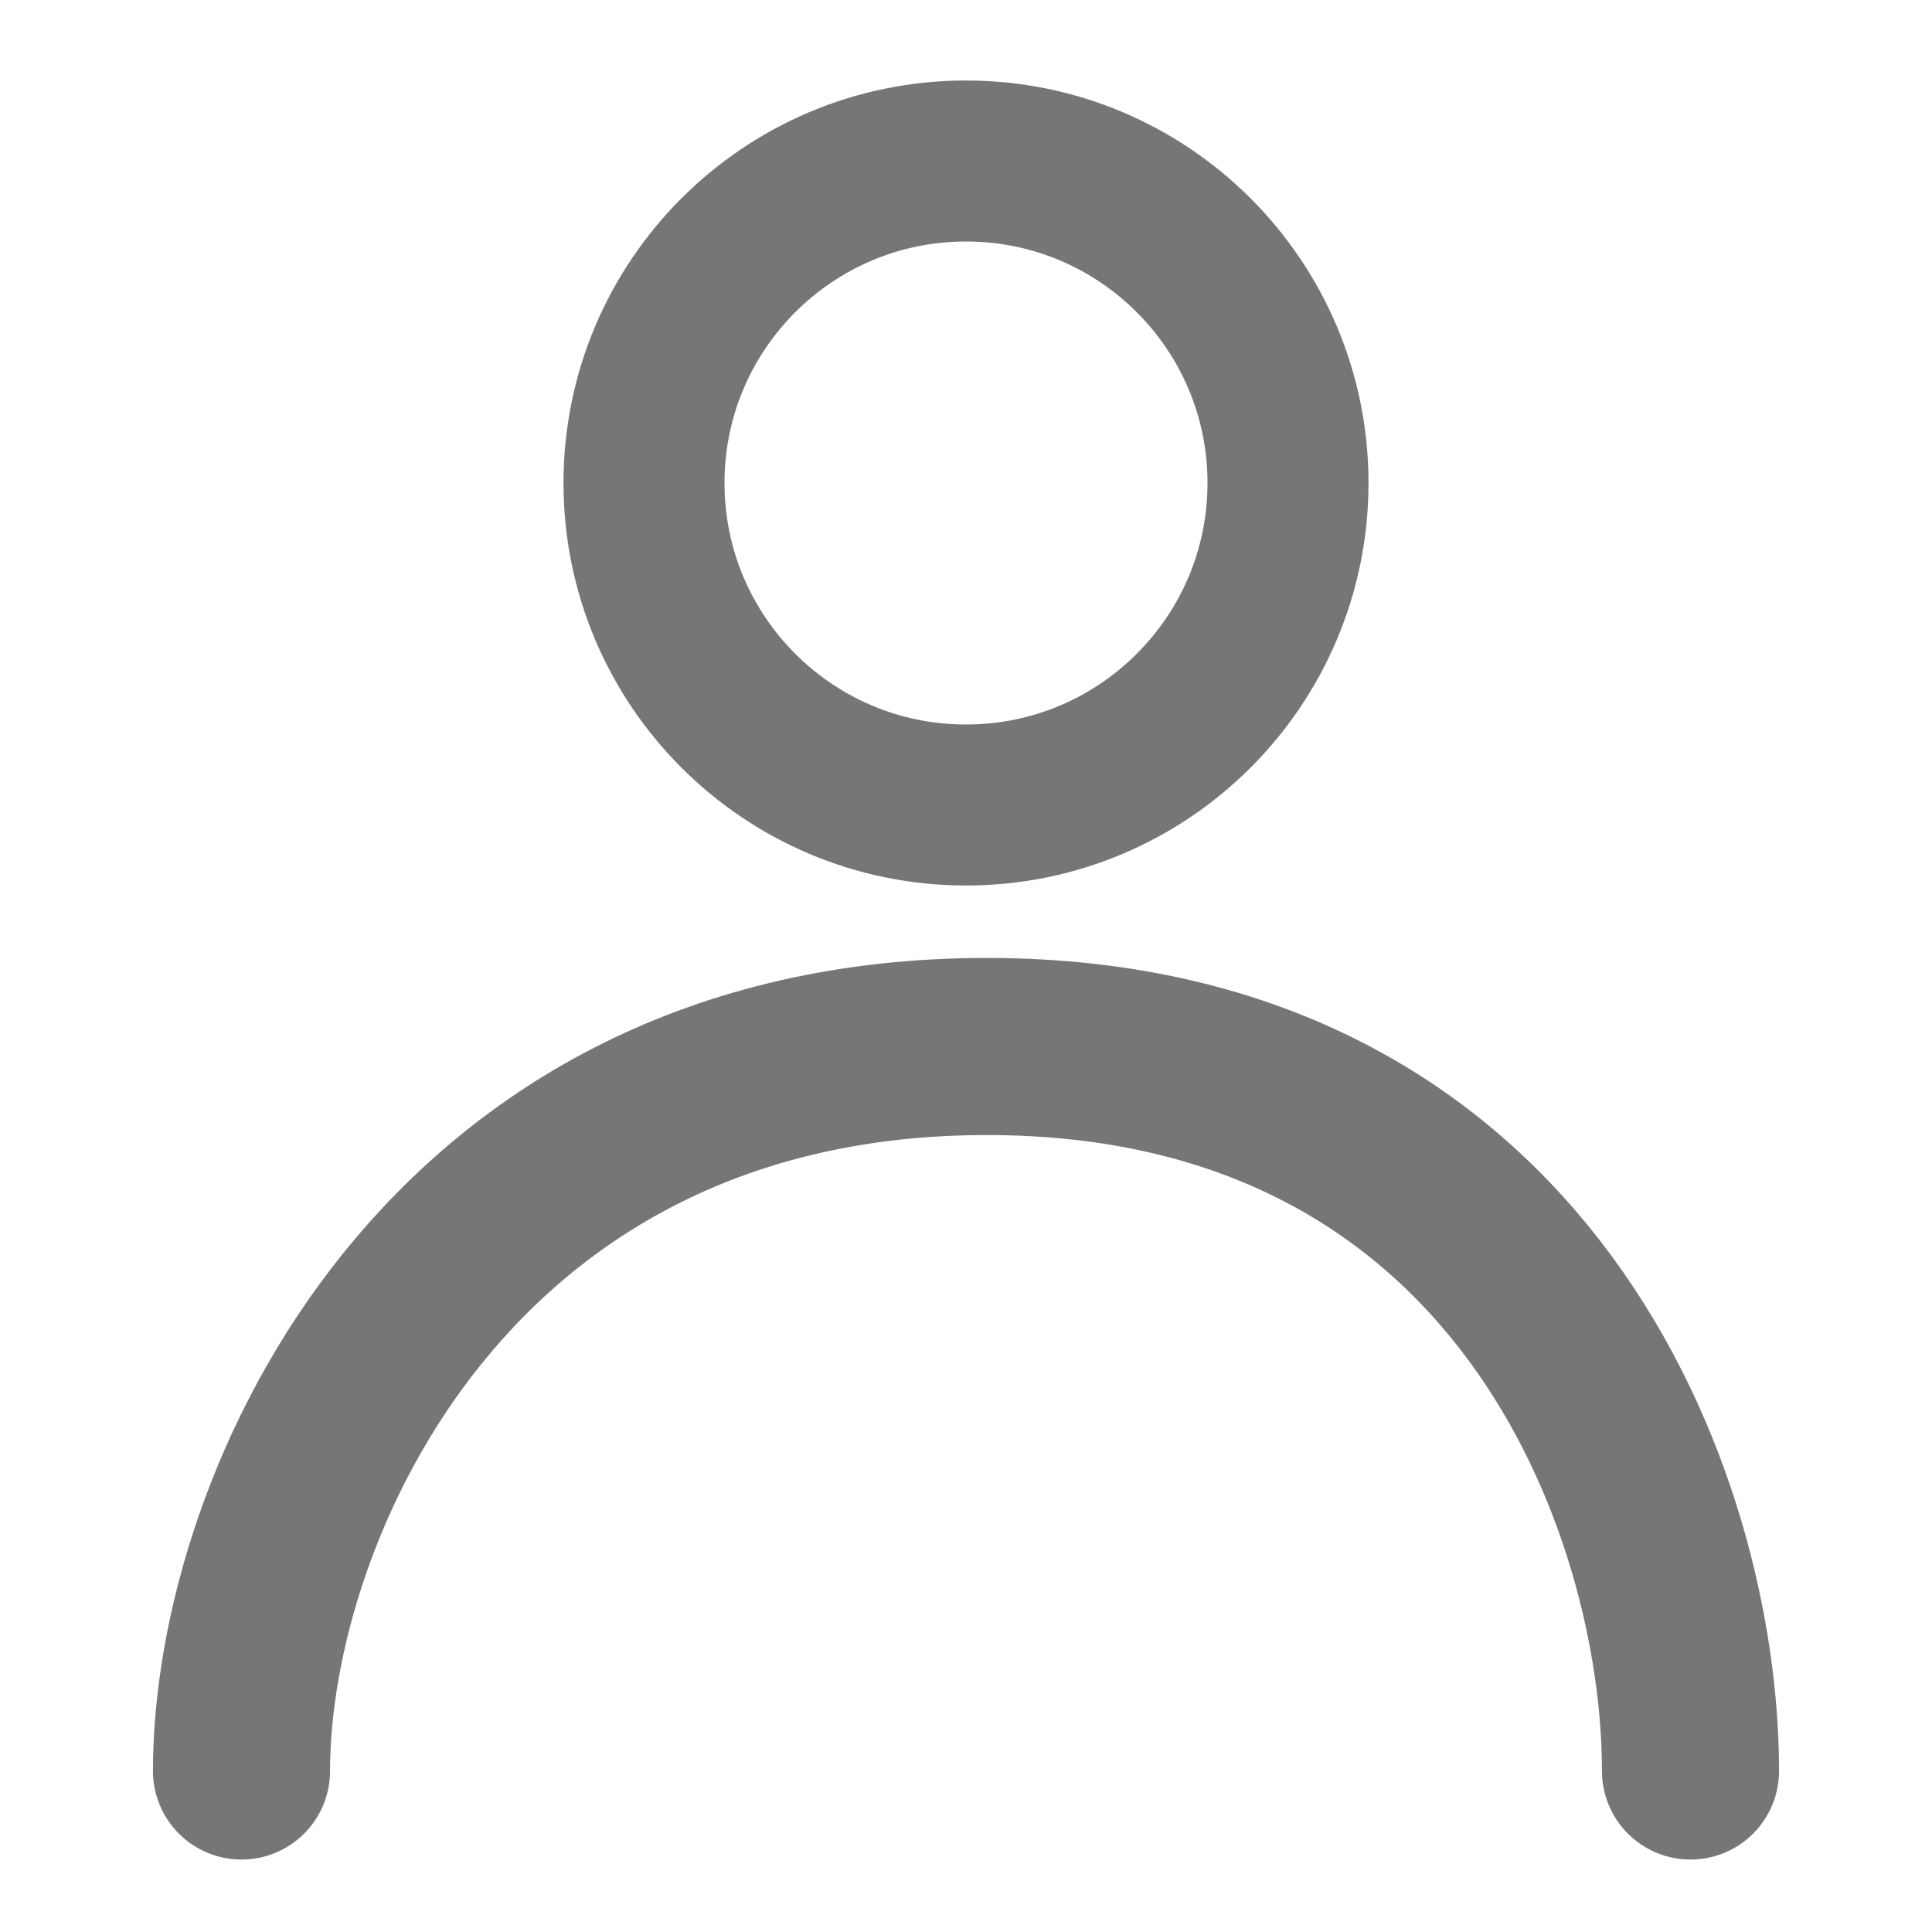
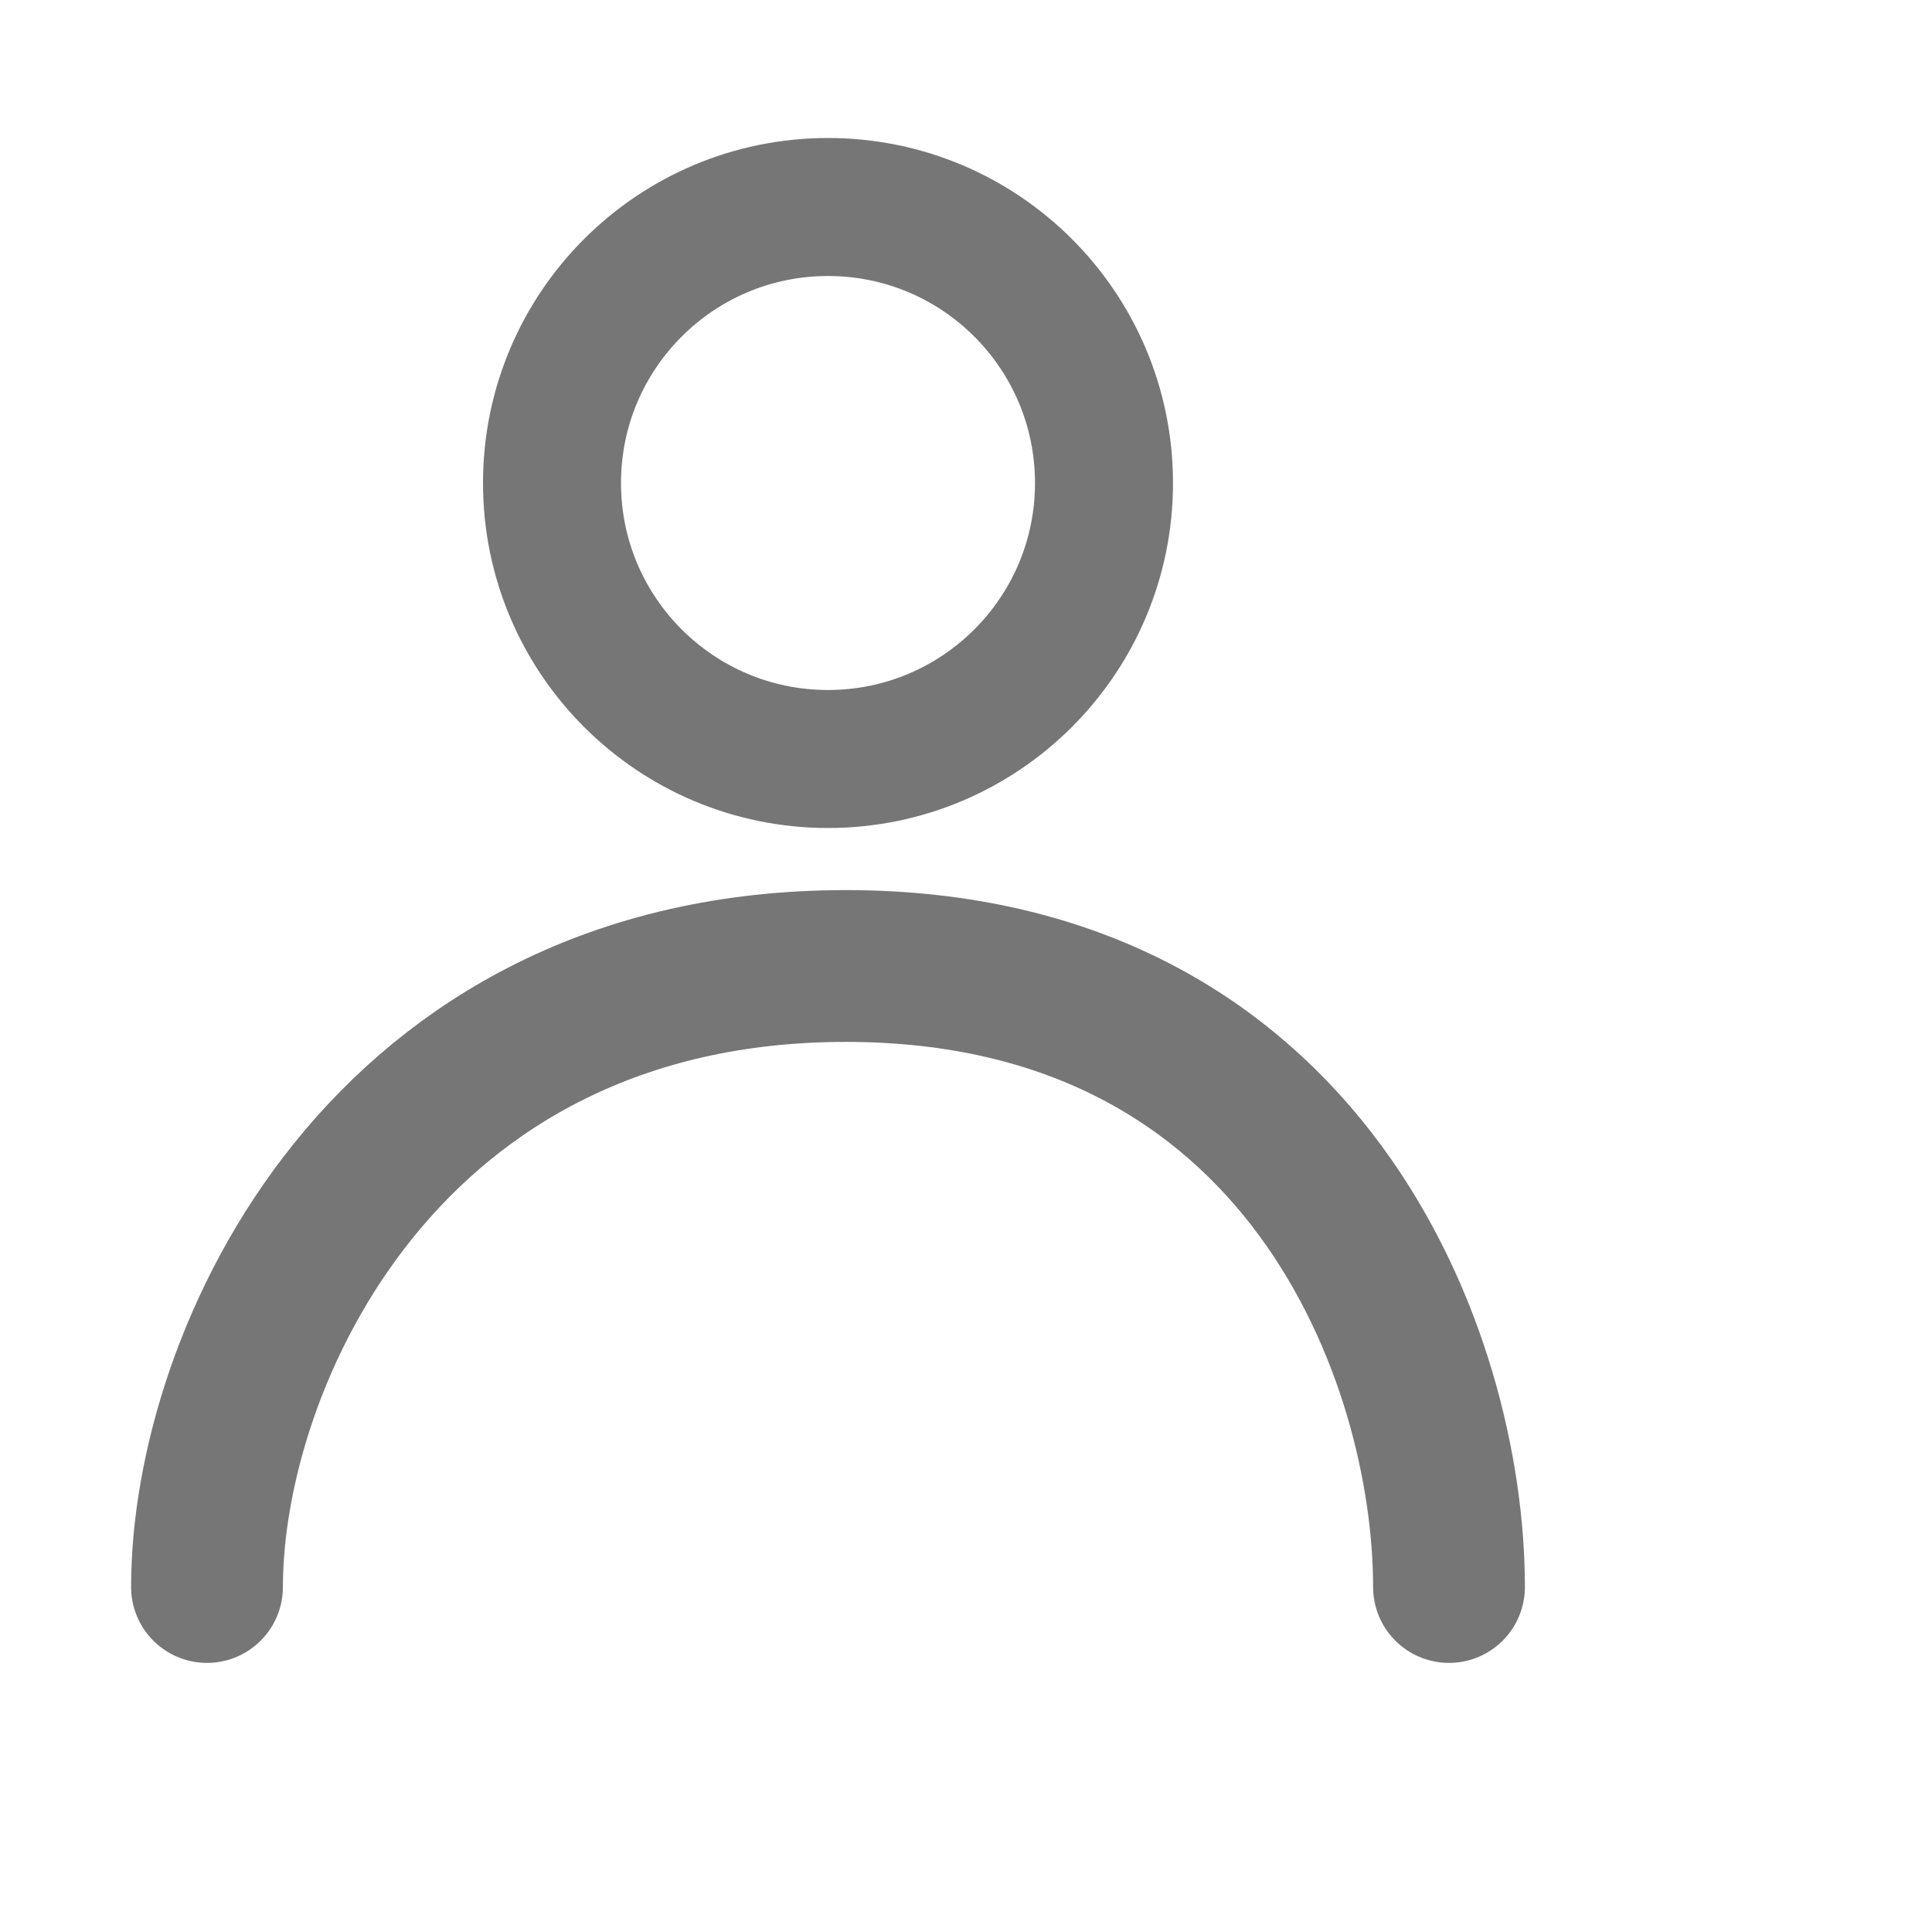
- <svg xmlns="http://www.w3.org/2000/svg" width="24" height="24" viewBox="0 0 24 24" fill="none">
-   <circle cx="12" cy="6" r="4" stroke="#767676" stroke-width="2" />
-   <path d="M3 22C3 18.684 5.571 13 12.257 13C18.943 13 21 18.684 21 22" stroke="#767676" stroke-width="2.2" stroke-linecap="round" />
+ <svg xmlns="http://www.w3.org/2000/svg" width="28" height="28" viewBox="0 0 28 28" fill="none">
+   <circle cx="12" cy="7" r="4" stroke="#767676" stroke-width="2" />
+   <path d="M3 23C3 19.684 5.571 14 12.257 14C18.943 14 21 19.684 21 23" stroke="#767676" stroke-width="2.2" stroke-linecap="round" />
</svg>
